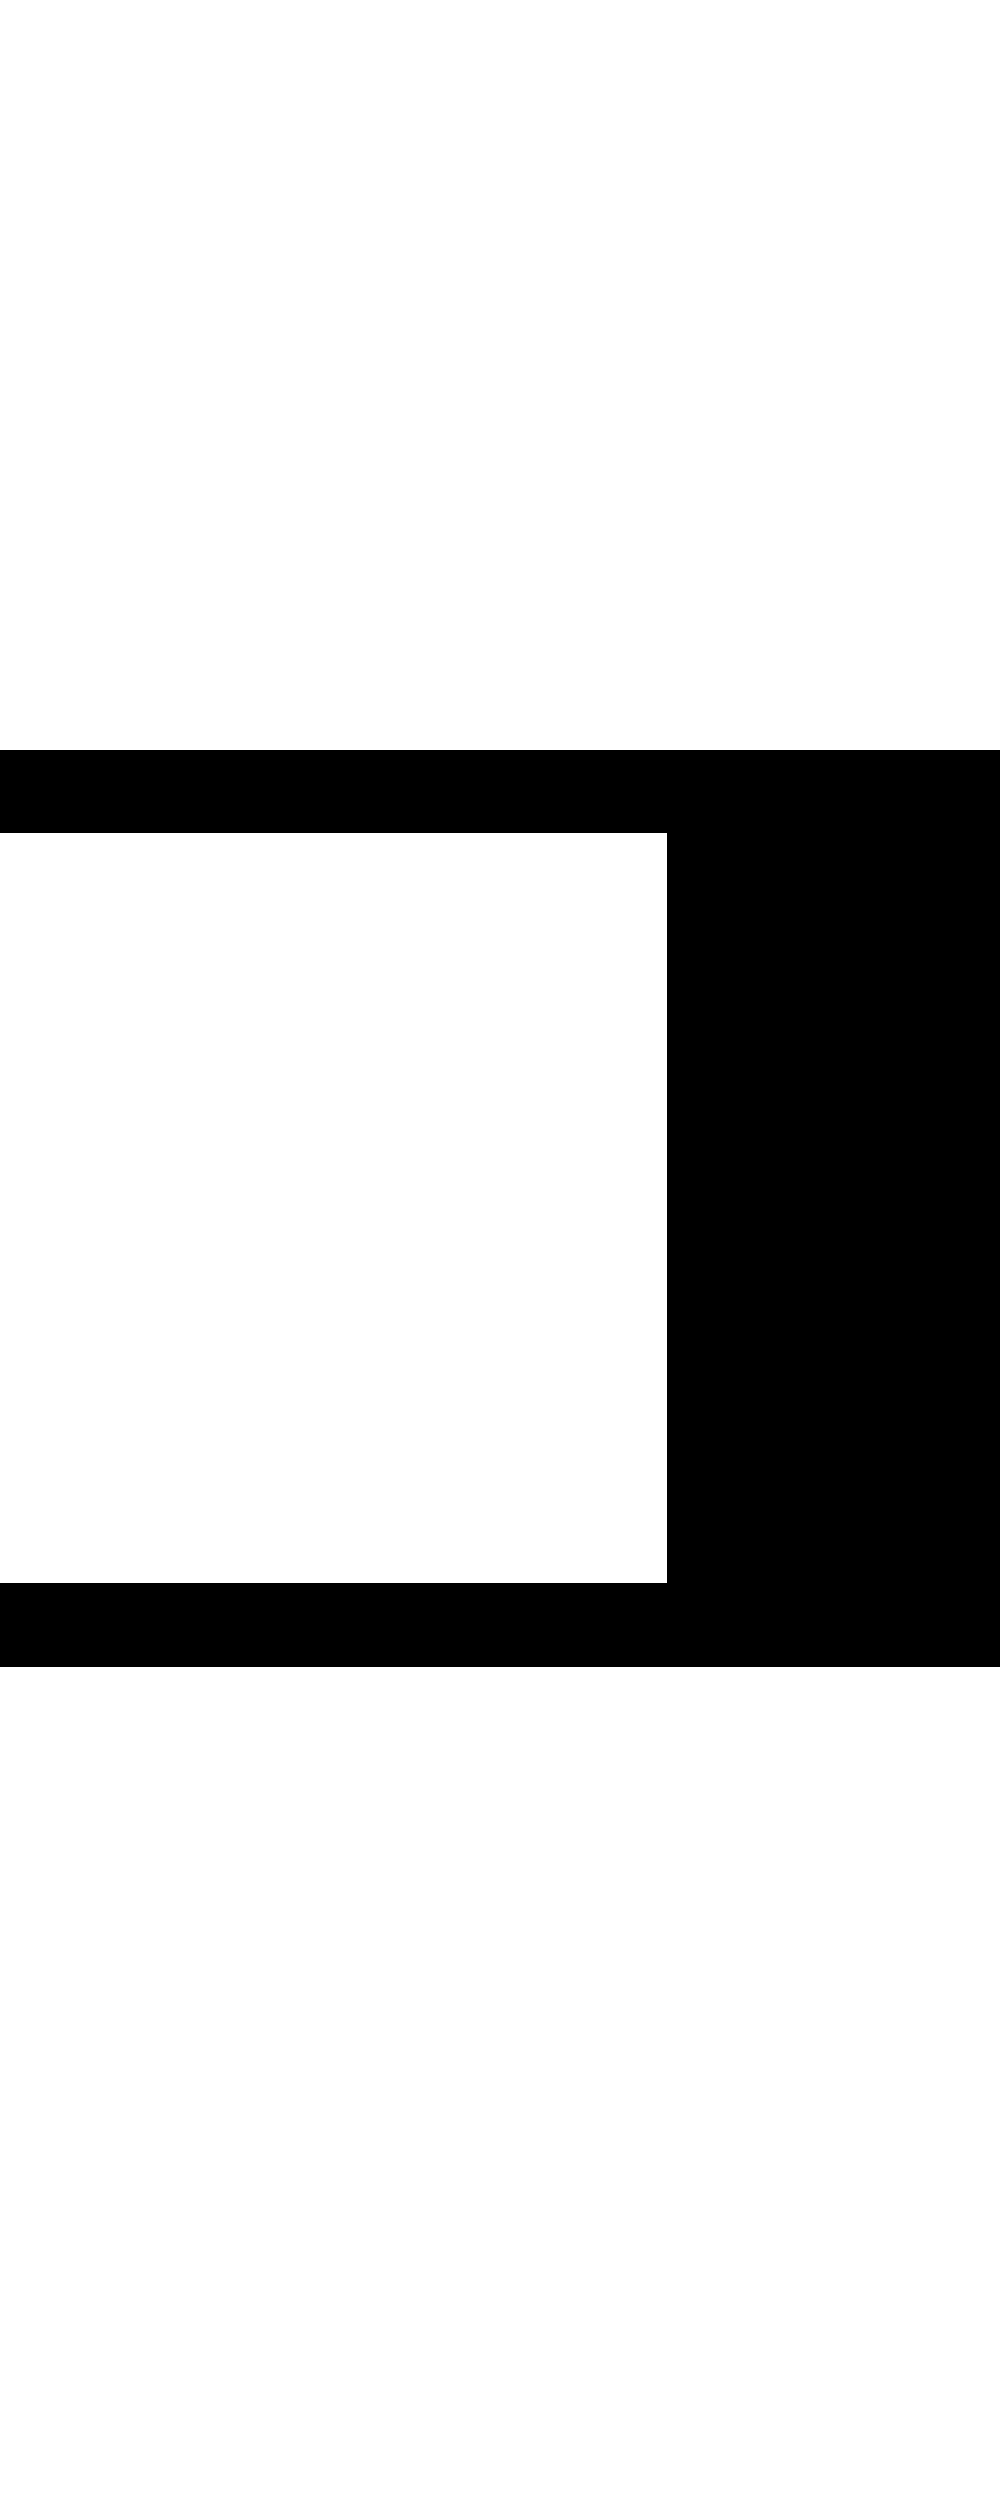
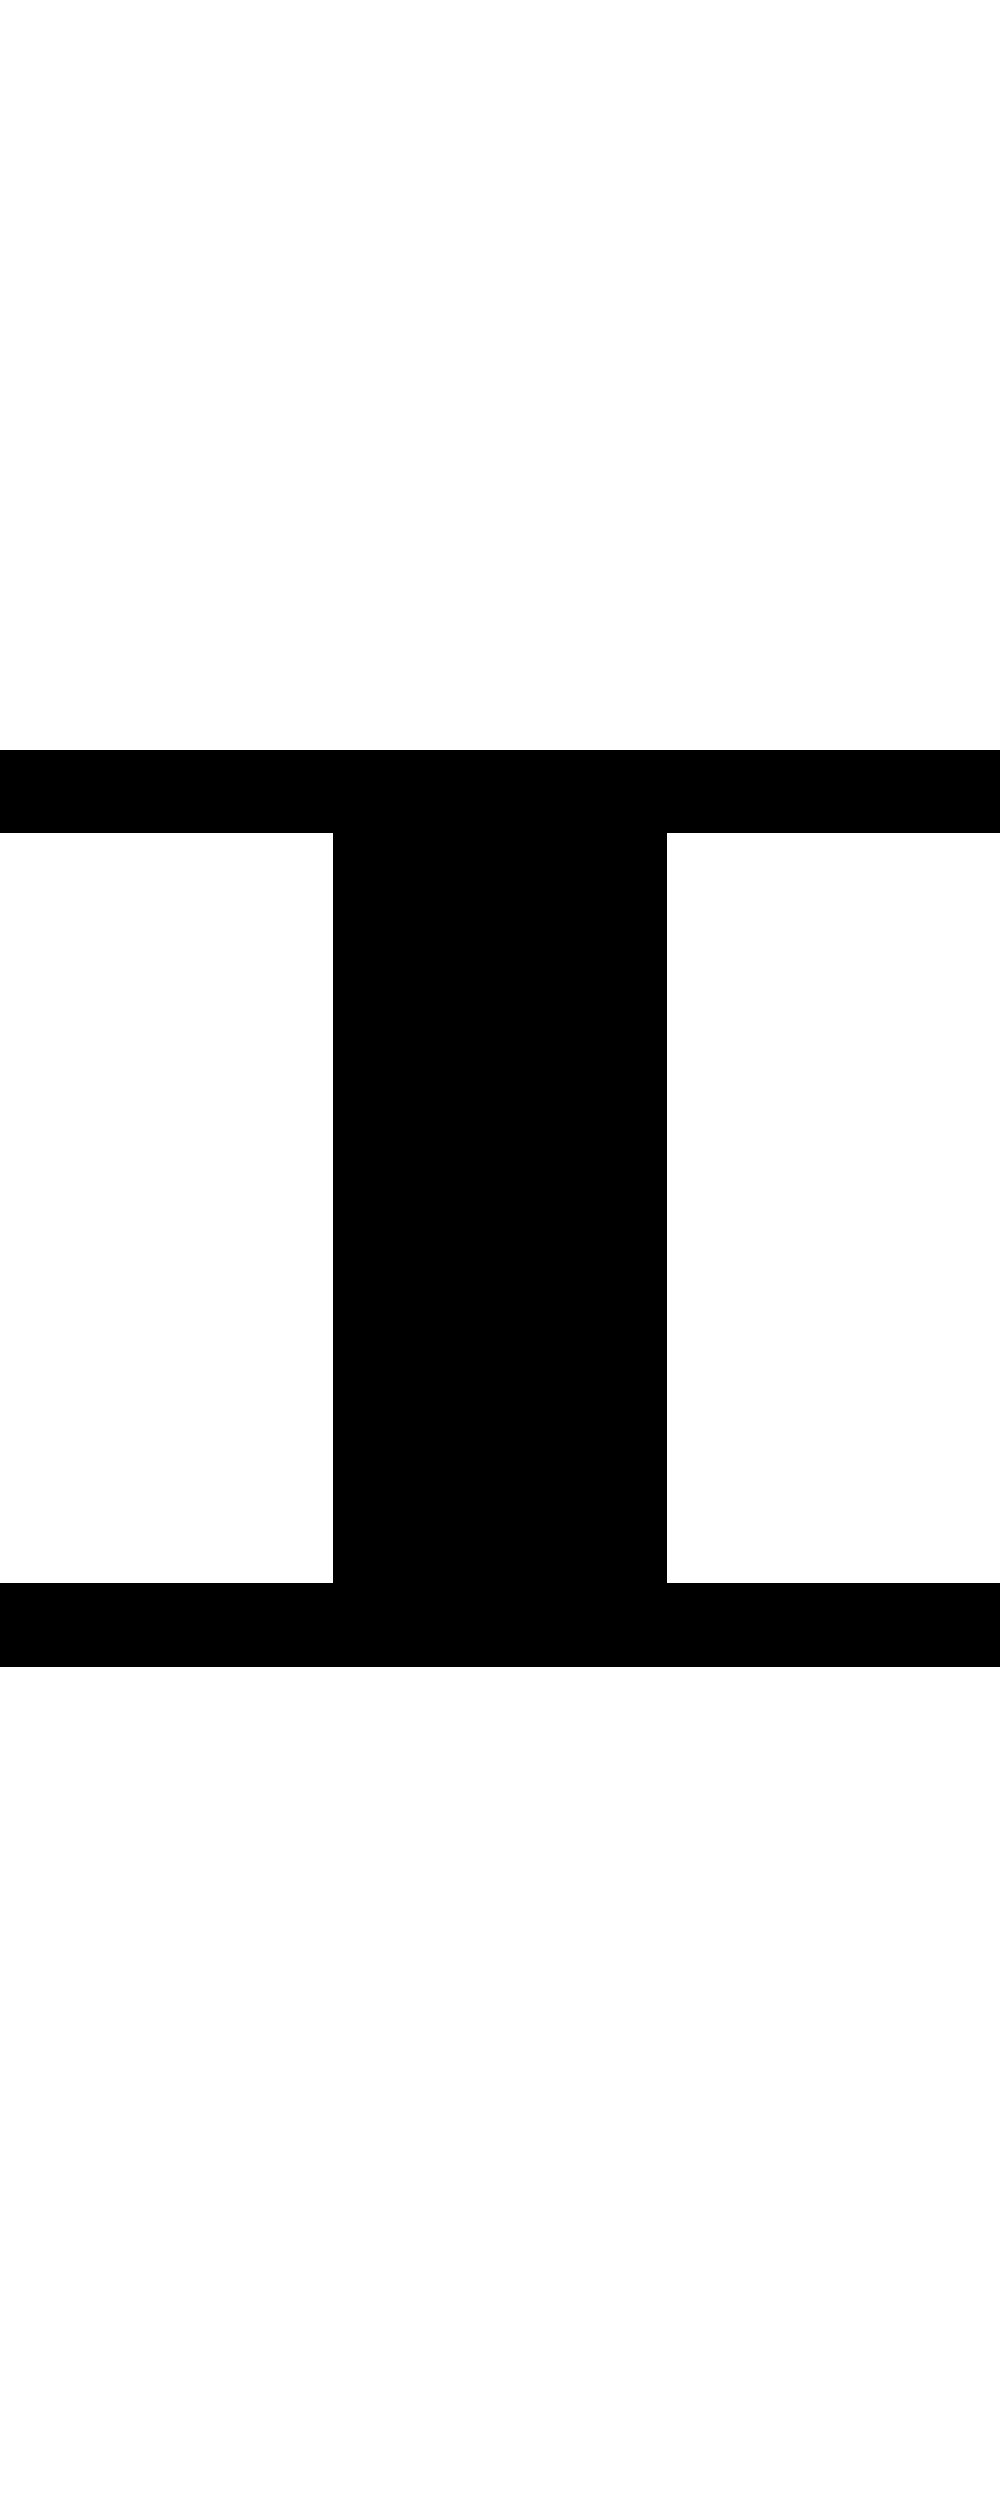
<svg xmlns="http://www.w3.org/2000/svg" viewBox="0 0 12 30" shape-rendering="crispEdges">
  <g>
    <polygon class="x" points="0,9 12,9 12,10 0,10" />
-     <polygon class="x" points="8,10 12,10 12,19 8,19" />
+     <polygon class="x" points="4,10 8,10 8,19 4,19" />
    <polygon class="x" points="0,19 12,19 12,20 0,20" />
  </g>
</svg>
